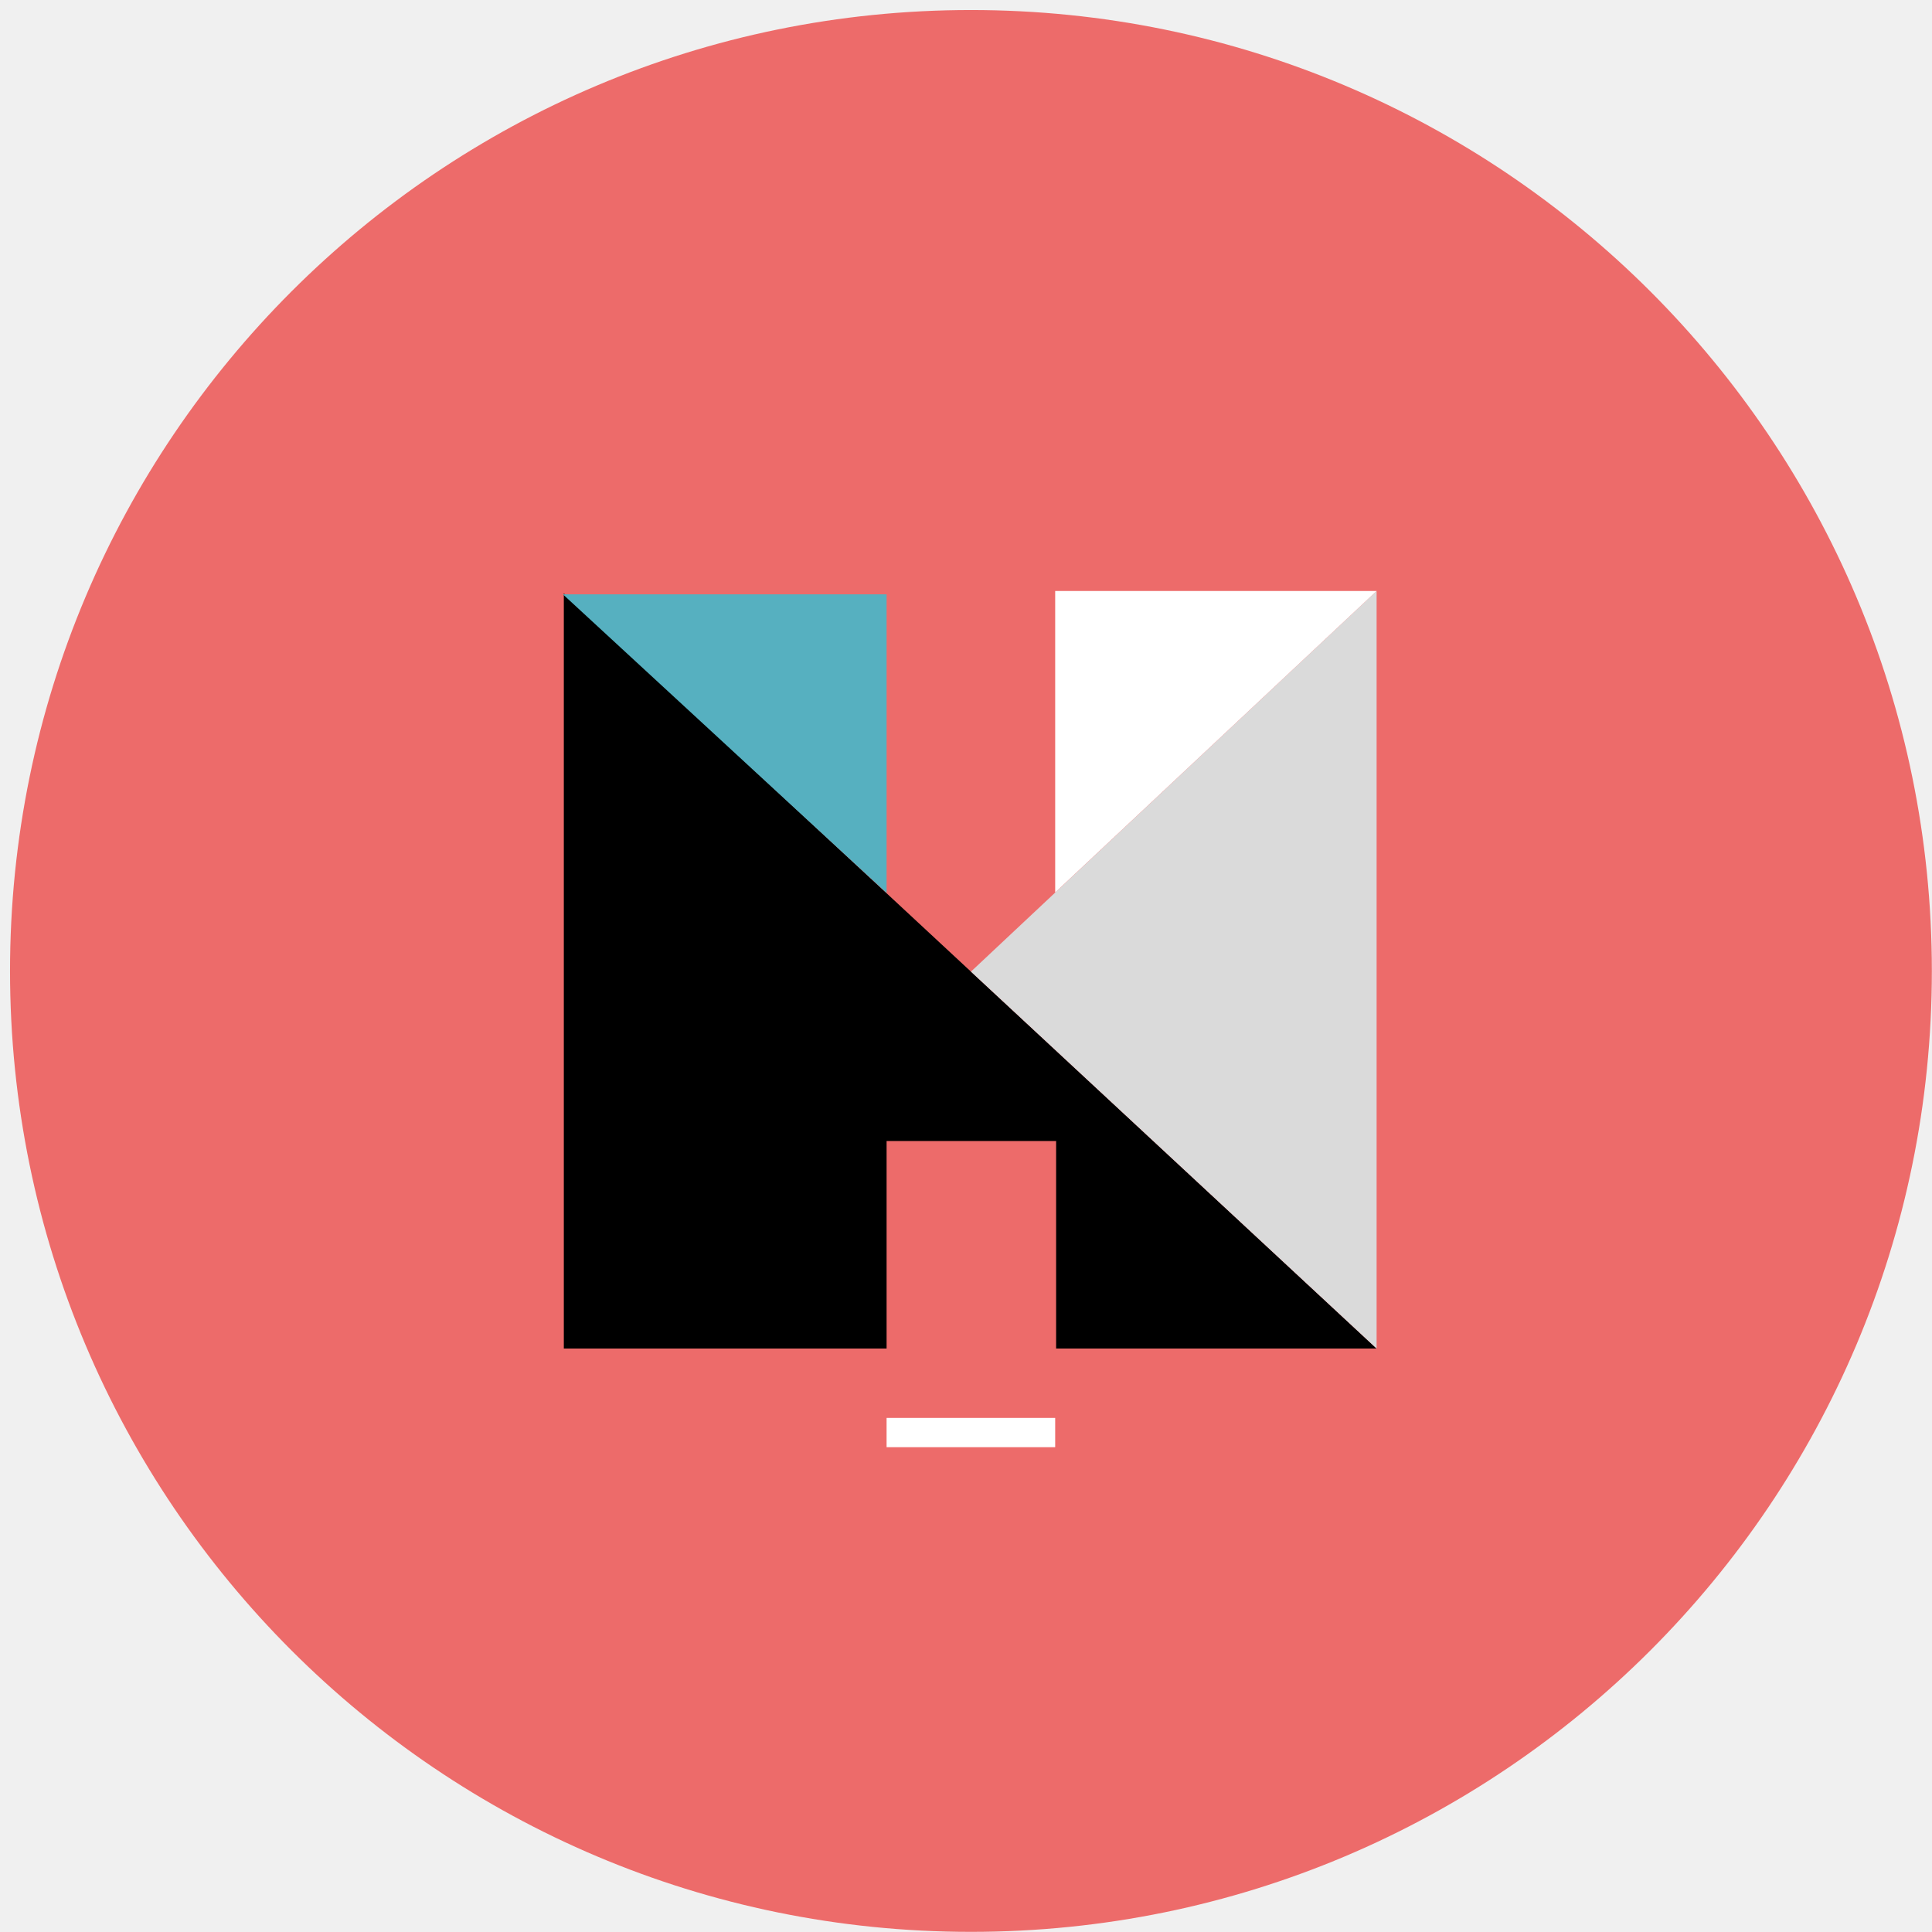
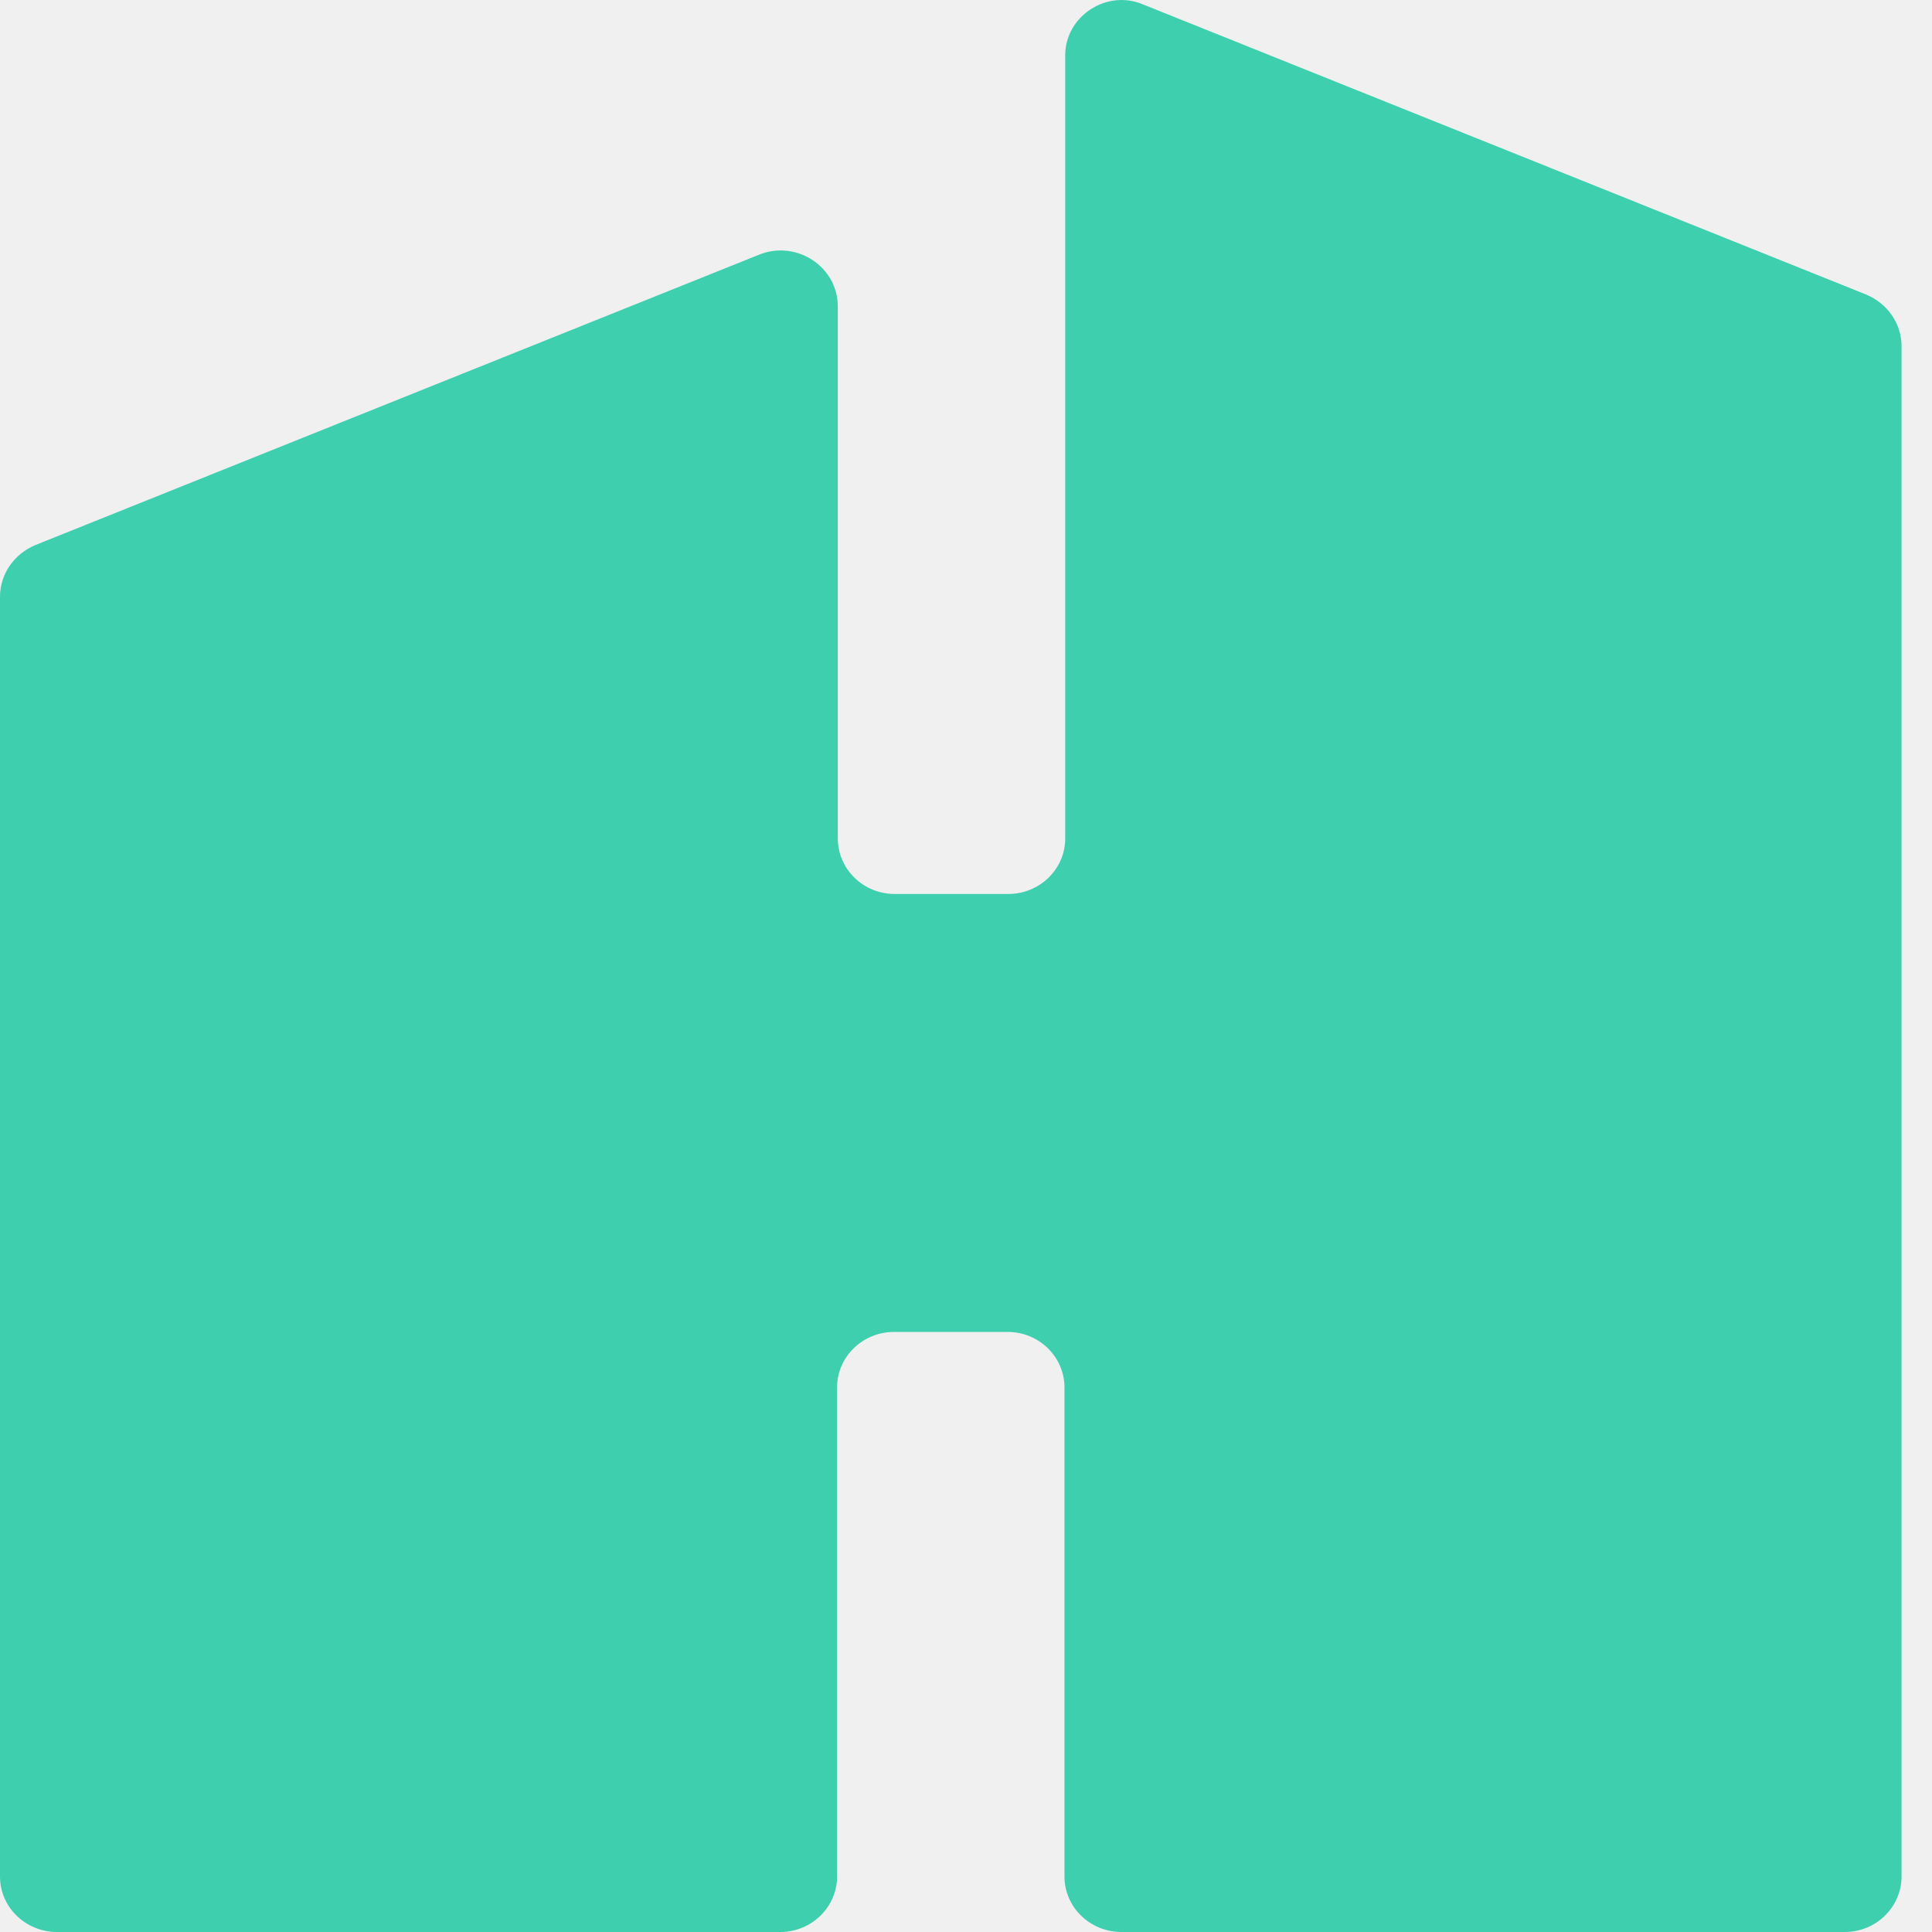
- <svg xmlns="http://www.w3.org/2000/svg" width="68" height="68" viewBox="0 0 68 68" fill="none">
-   <path d="M34.174 67.995C52.853 67.995 67.995 52.853 67.995 34.174C67.995 15.495 52.853 0.353 34.174 0.353C15.495 0.353 0.353 15.495 0.353 34.174C0.353 52.853 15.495 67.995 34.174 67.995Z" fill="#ED6B6A" />
-   <path d="M31.205 40.16H37.172V47.464H48.452L19.845 20.885V47.464H31.205V40.16Z" fill="black" />
-   <path d="M37.139 49.906H31.205V50.936H37.139V49.906Z" fill="white" />
-   <path d="M48.452 47.464V20.8L34.174 34.198L48.452 47.464Z" fill="#DADADA" />
-   <path d="M31.205 20.918H19.812L31.205 31.43V20.918Z" fill="#56B0C0" />
-   <path d="M48.452 20.8H37.139V31.412L48.452 20.8Z" fill="white" />
+ <svg xmlns="http://www.w3.org/2000/svg" width="32" height="32" viewBox="0 0 32 32" fill="none">
+   <path d="M17.643 0.917V13.888C17.643 14.4 17.215 14.807 16.701 14.807H14.818C14.294 14.807 13.877 14.39 13.877 13.888V5.076C13.877 4.418 13.192 3.968 12.571 4.219L0.588 9.027C0.234 9.174 0 9.508 0 9.884V31.081C0 31.593 0.428 32 0.942 32H12.924C13.448 32 13.865 31.581 13.865 31.081V22.98C13.865 22.468 14.293 22.061 14.807 22.061H16.69C17.214 22.061 17.631 22.479 17.631 22.98V31.081C17.631 31.593 18.059 32 18.573 32H30.555C31.079 32 31.496 31.581 31.496 31.081V5.735C31.496 5.359 31.261 5.024 30.908 4.878L18.926 0.071C18.328 -0.18 17.643 0.269 17.643 0.917Z" fill="#3ECFAF" />
</svg>
